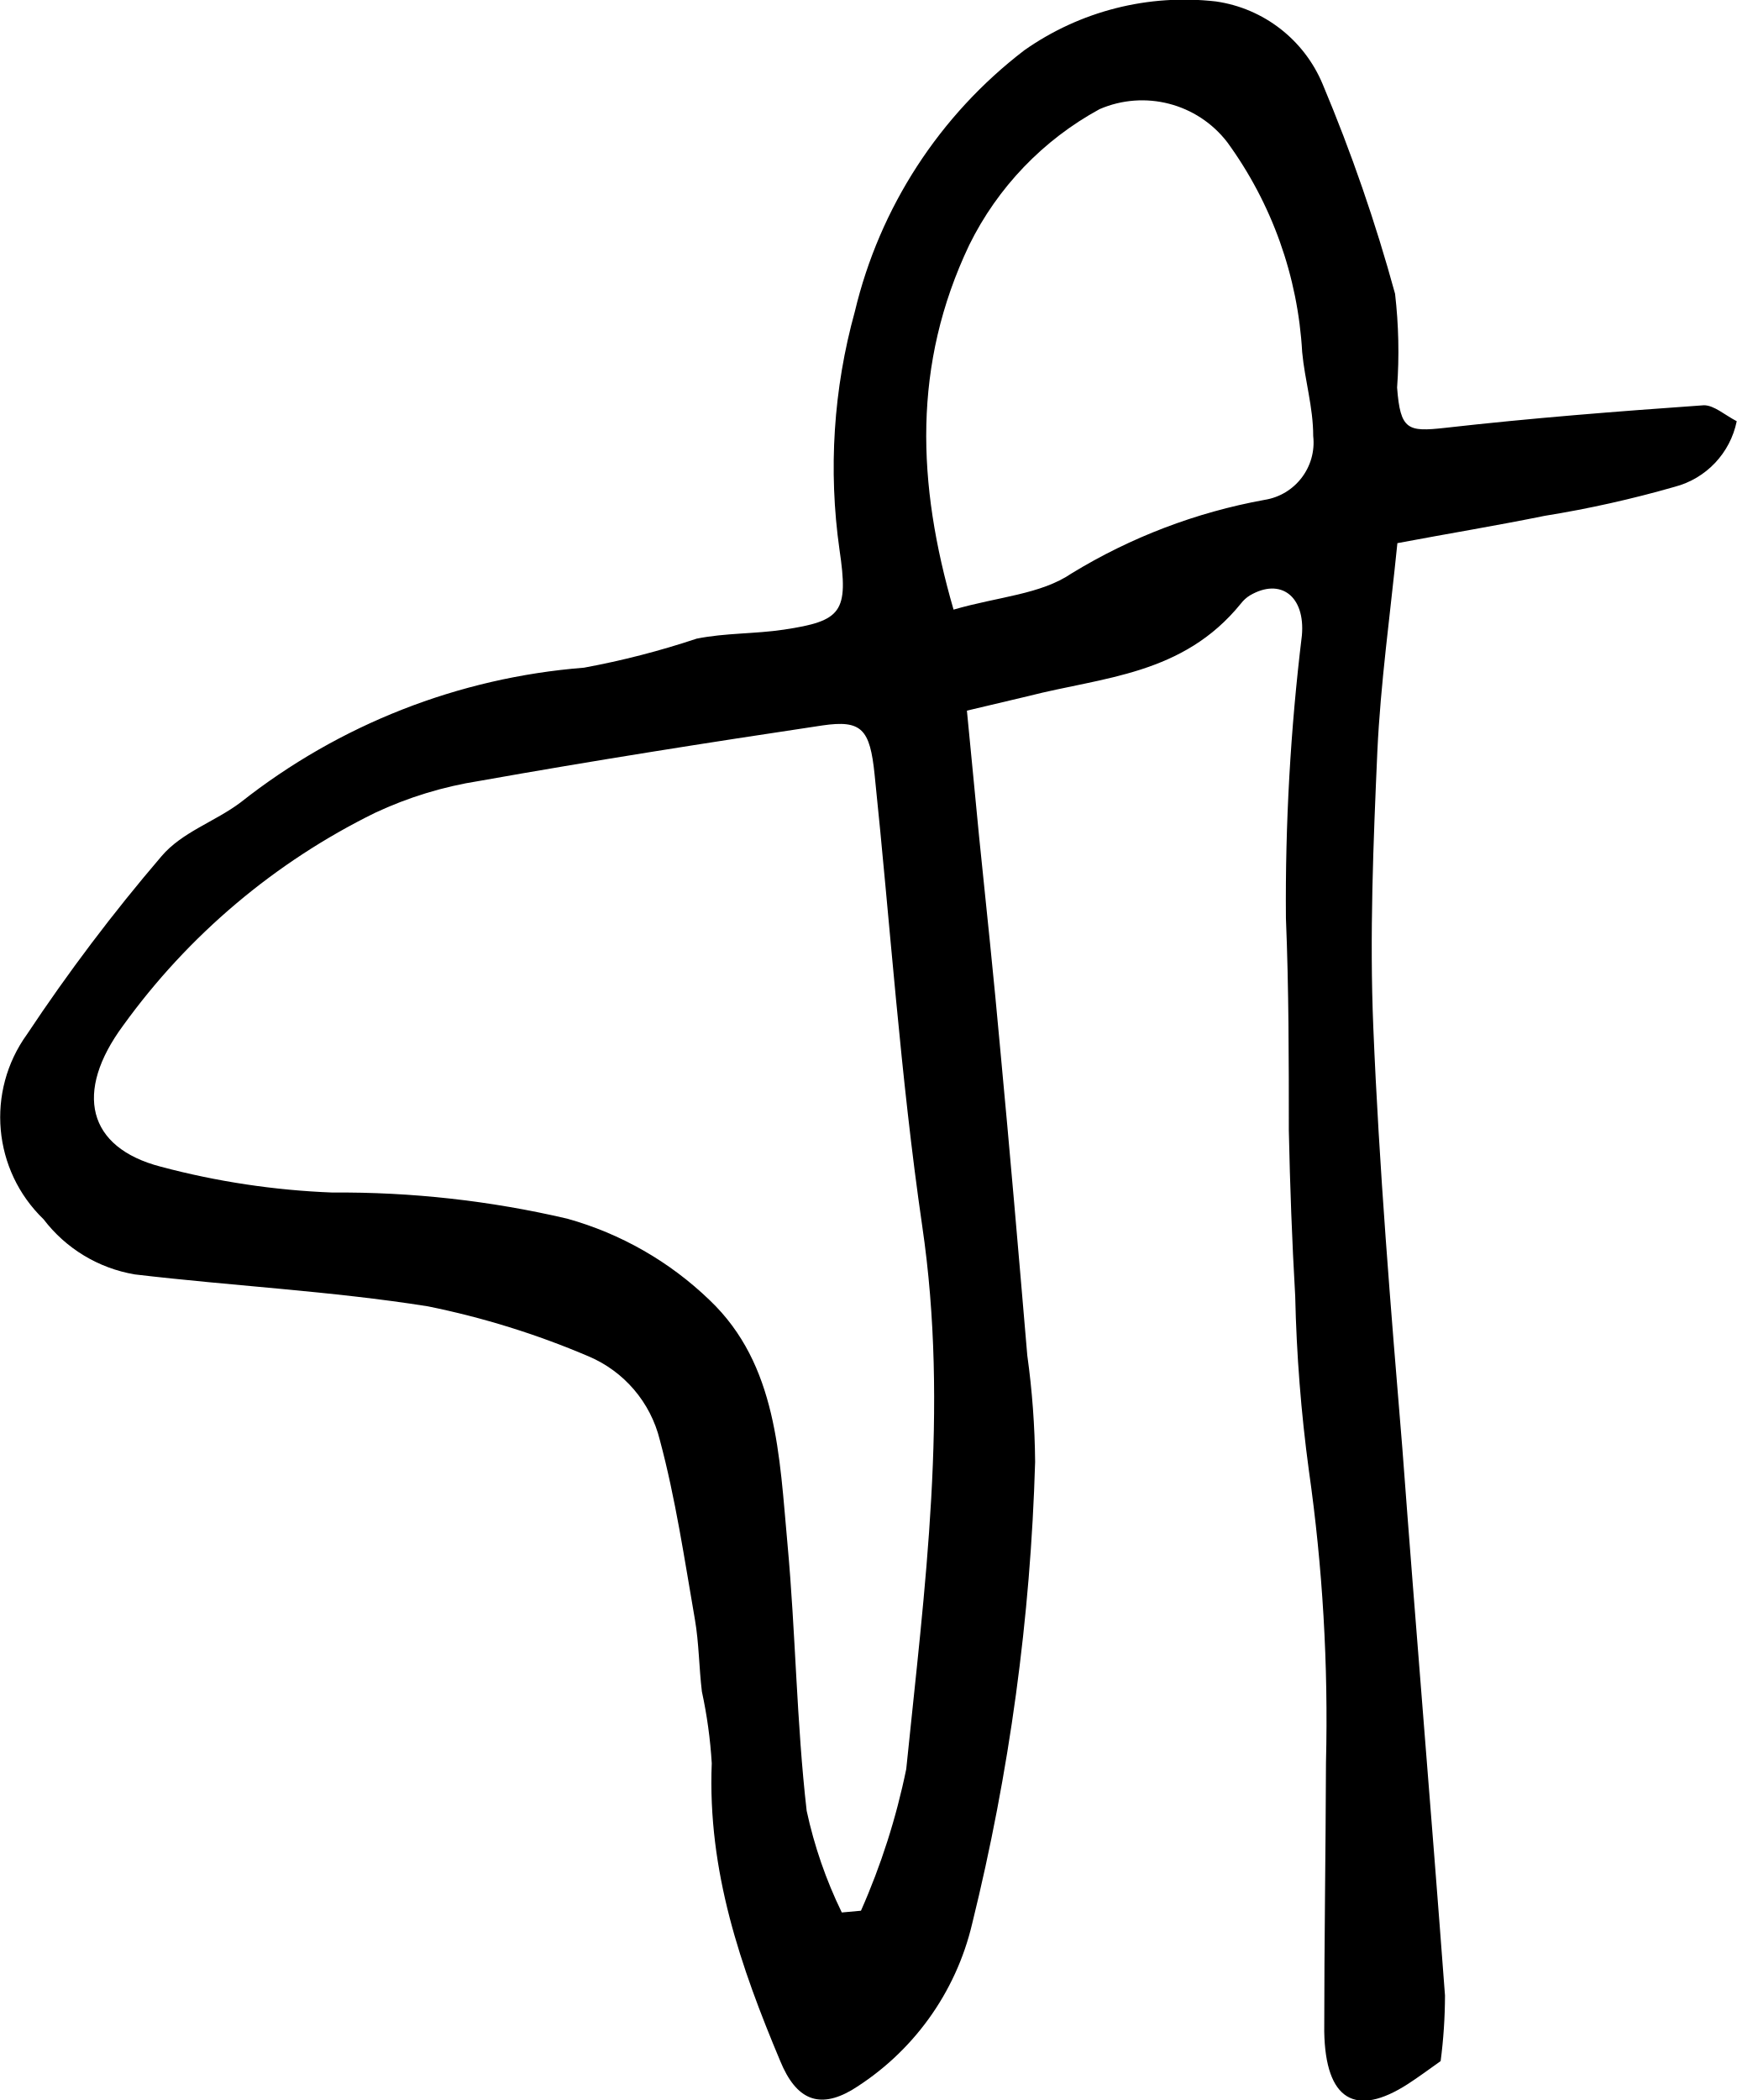
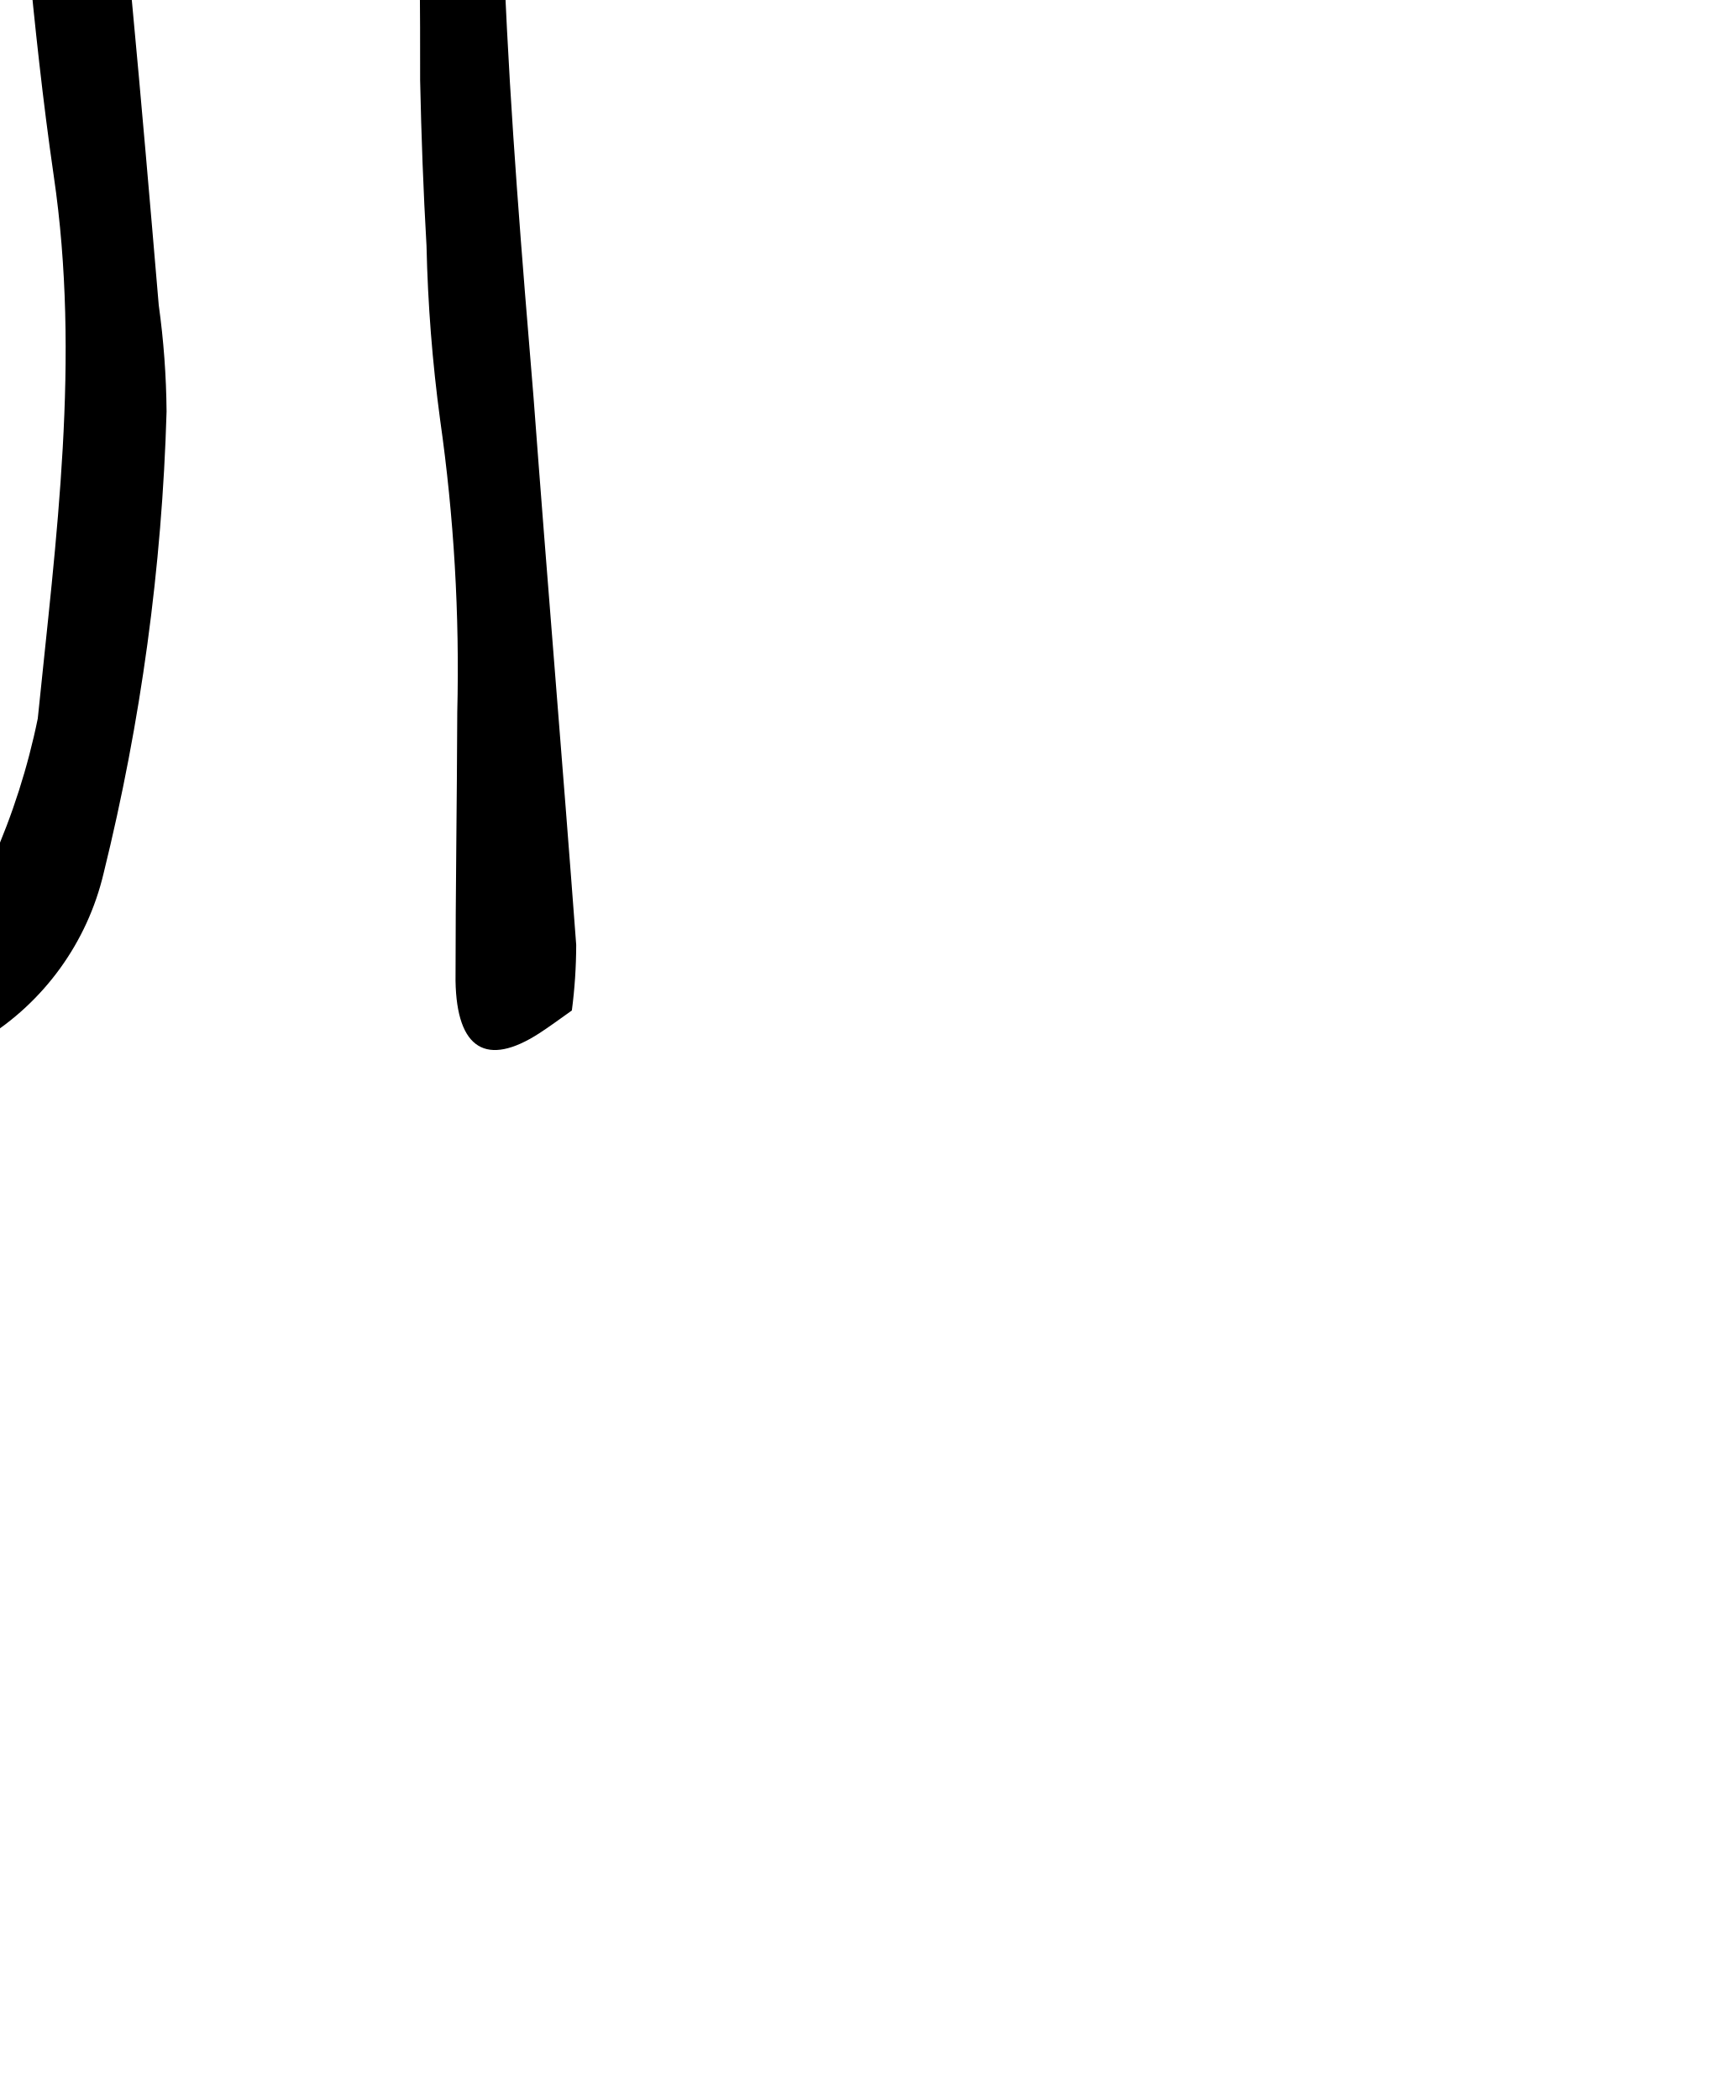
- <svg xmlns="http://www.w3.org/2000/svg" viewBox="0 0 59.83 72.34">
-   <g id="Layer_2">
+ <svg xmlns="http://www.w3.org/2000/svg" viewBox="0 0 10 12.098" version="1.1" id="svg80" width="10" height="12.098">
+   <defs id="defs84" />
+   <g id="Layer_2" transform="matrix(0.1671588,0,0,0.1671588,-5.001112,-6.046937)">
    <g id="Layer_1-2">
-       <path d="M49.63,71c-.45.32-.79.57-1.13.79-1.8,1.16-2.84.56-2.88-1.81,0-3.09.05-6.17.06-9.26a60.65,60.65,0,0,0-.59-10.07,53.6,53.6,0,0,1-.47-6c-.11-1.9-.18-3.81-.22-5.71,0-2.44,0-4.88-.1-7.31a75.43,75.43,0,0,1,.55-9.74c.12-1.35-.73-2-1.79-1.38a1.16,1.16,0,0,0-.31.28c-2,2.47-4.76,2.53-7.33,3.19l-2.11.5c.15,1.51.28,2.92.42,4.34.25,2.44.51,4.89.73,7.34.33,3.5.63,7,.93,10.53a28.32,28.32,0,0,1,.27,3.67,75.55,75.55,0,0,1-2.17,15.91A9.19,9.19,0,0,1,29.34,72c-1.12.65-1.91.34-2.46-1-1.36-3.24-2.51-6.54-2.36-10.26a16.29,16.29,0,0,0-.34-2.47c-.1-.83-.1-1.67-.24-2.48-.36-2.08-.67-4.18-1.21-6.19a4.22,4.22,0,0,0-2.46-2.88A28.54,28.54,0,0,0,14.74,45c-3.34-.53-6.73-.7-10.1-1.1A5,5,0,0,1,1.5,42a4.88,4.88,0,0,1-.57-6.37A63.09,63.09,0,0,1,5.56,29.5c.71-.84,1.84-1.19,2.73-1.86A21.85,21.85,0,0,1,20.12,23,28.79,28.79,0,0,0,24,22c1-.2,2-.16,3-.31,2-.3,2.24-.6,1.92-2.76a20.13,20.13,0,0,1,.53-8.2,16,16,0,0,1,5.84-9A9.58,9.58,0,0,1,41.89.05a4.71,4.71,0,0,1,3.68,2.86,58.39,58.39,0,0,1,2.49,7.21,17.24,17.24,0,0,1,.07,3.23c.11,1.47.37,1.53,1.64,1.39,3-.34,5.95-.57,8.93-.78.35,0,.71.33,1.13.55a2.94,2.94,0,0,1-2.14,2.26,38.24,38.24,0,0,1-4.48,1c-1.62.33-3.26.6-5.07.94-.25,2.48-.58,4.82-.69,7.17-.14,3.16-.27,6.34-.14,9.5.2,4.84.6,9.67,1,14.5.47,6.29,1,12.57,1.47,18.86A17.68,17.68,0,0,1,49.63,71ZM29,65.88l.66-.06a23.86,23.86,0,0,0,1.56-4.88c.63-6.21,1.48-12.4.55-18.71-.75-5.15-1.1-10.37-1.64-15.55-.16-1.56-.44-1.89-1.8-1.69-3.94.59-7.88,1.21-11.81,1.91A13.31,13.31,0,0,0,12.92,28a23.46,23.46,0,0,0-8.68,7.33C2.55,37.62,3,39.53,5.54,40.19a27,27,0,0,0,5.91.89,34.37,34.37,0,0,1,8.09.9,11.52,11.52,0,0,1,4.91,2.81c2.33,2.22,2.4,5.37,2.68,8.41s.31,6.14.66,9.18A15.4,15.4,0,0,0,29,65.88ZM32.85,21c1.55-.45,3-.52,4.07-1.25a19.4,19.4,0,0,1,6.64-2.53,2,2,0,0,0,1.68-2.2c0-1-.29-1.92-.38-2.89a13.57,13.57,0,0,0-2.58-7.23,3.7,3.7,0,0,0-4.4-1.14,10.72,10.72,0,0,0-4.49,4.68C31.43,12.56,31.59,16.66,32.85,21Z" />
+       <path d="m 49.63,71 c -0.45,0.32 -0.79,0.57 -1.13,0.79 -1.8,1.16 -2.84,0.56 -2.88,-1.81 0,-3.09 0.05,-6.17 0.06,-9.26 a 60.65,60.65 0 0 0 -0.59,-10.07 53.6,53.6 0 0 1 -0.47,-6 c -0.11,-1.9 -0.18,-3.81 -0.22,-5.71 0,-2.44 0,-4.88 -0.1,-7.31 a 75.43,75.43 0 0 1 0.55,-9.74 c 0.12,-1.35 -0.73,-2 -1.79,-1.38 a 1.16,1.16 0 0 0 -0.31,0.28 c -2,2.47 -4.76,2.53 -7.33,3.19 l -2.11,0.5 c 0.15,1.51 0.28,2.92 0.42,4.34 0.25,2.44 0.51,4.89 0.73,7.34 0.33,3.5 0.63,7 0.93,10.53 a 28.32,28.32 0 0 1 0.27,3.67 75.55,75.55 0 0 1 -2.17,15.91 9.19,9.19 0 0 1 -4.15,5.73 c -1.12,0.65 -1.91,0.34 -2.46,-1 -1.36,-3.24 -2.51,-6.54 -2.36,-10.26 A 16.29,16.29 0 0 0 24.18,58.27 C 24.08,57.44 24.08,56.6 23.94,55.79 23.58,53.71 23.27,51.61 22.73,49.6 A 4.22,4.22 0 0 0 20.27,46.72 28.54,28.54 0 0 0 14.74,45 C 11.4,44.47 8.01,44.3 4.64,43.9 A 5,5 0 0 1 1.5,42 4.88,4.88 0 0 1 0.93,35.63 63.09,63.09 0 0 1 5.56,29.5 C 6.27,28.66 7.4,28.31 8.29,27.64 A 21.85,21.85 0 0 1 20.12,23 28.79,28.79 0 0 0 24,22 c 1,-0.2 2,-0.16 3,-0.31 2,-0.3 2.24,-0.6 1.92,-2.76 a 20.13,20.13 0 0 1 0.53,-8.2 16,16 0 0 1 5.84,-9 9.58,9.58 0 0 1 6.6,-1.68 4.71,4.71 0 0 1 3.68,2.86 58.39,58.39 0 0 1 2.49,7.21 17.24,17.24 0 0 1 0.07,3.23 c 0.11,1.47 0.37,1.53 1.64,1.39 3,-0.34 5.95,-0.57 8.93,-0.78 0.35,0 0.71,0.33 1.13,0.55 a 2.94,2.94 0 0 1 -2.14,2.26 38.24,38.24 0 0 1 -4.48,1 c -1.62,0.33 -3.26,0.6 -5.07,0.94 -0.25,2.48 -0.58,4.82 -0.69,7.17 -0.14,3.16 -0.27,6.34 -0.14,9.5 0.2,4.84 0.6,9.67 1,14.5 0.47,6.29 1,12.57 1.47,18.86 A 17.68,17.68 0 0 1 49.63,71 Z M 29,65.88 29.66,65.82 a 23.86,23.86 0 0 0 1.56,-4.88 c 0.63,-6.21 1.48,-12.4 0.55,-18.71 -0.75,-5.15 -1.1,-10.37 -1.64,-15.55 -0.16,-1.56 -0.44,-1.89 -1.8,-1.69 -3.94,0.59 -7.88,1.21 -11.81,1.91 a 13.31,13.31 0 0 0 -3.6,1.1 23.46,23.46 0 0 0 -8.68,7.33 c -1.69,2.29 -1.24,4.2 1.3,4.86 a 27,27 0 0 0 5.91,0.89 34.37,34.37 0 0 1 8.09,0.9 11.52,11.52 0 0 1 4.91,2.81 c 2.33,2.22 2.4,5.37 2.68,8.41 0.28,3.04 0.31,6.14 0.66,9.18 A 15.4,15.4 0 0 0 29,65.88 Z M 32.85,21 c 1.55,-0.45 3,-0.52 4.07,-1.25 a 19.4,19.4 0 0 1 6.64,-2.53 2,2 0 0 0 1.68,-2.2 c 0,-1 -0.29,-1.92 -0.38,-2.89 A 13.57,13.57 0 0 0 42.28,4.9 3.7,3.7 0 0 0 37.88,3.76 10.72,10.72 0 0 0 33.39,8.44 c -1.96,4.12 -1.8,8.22 -0.54,12.56 z" id="path76" />
    </g>
  </g>
</svg>
